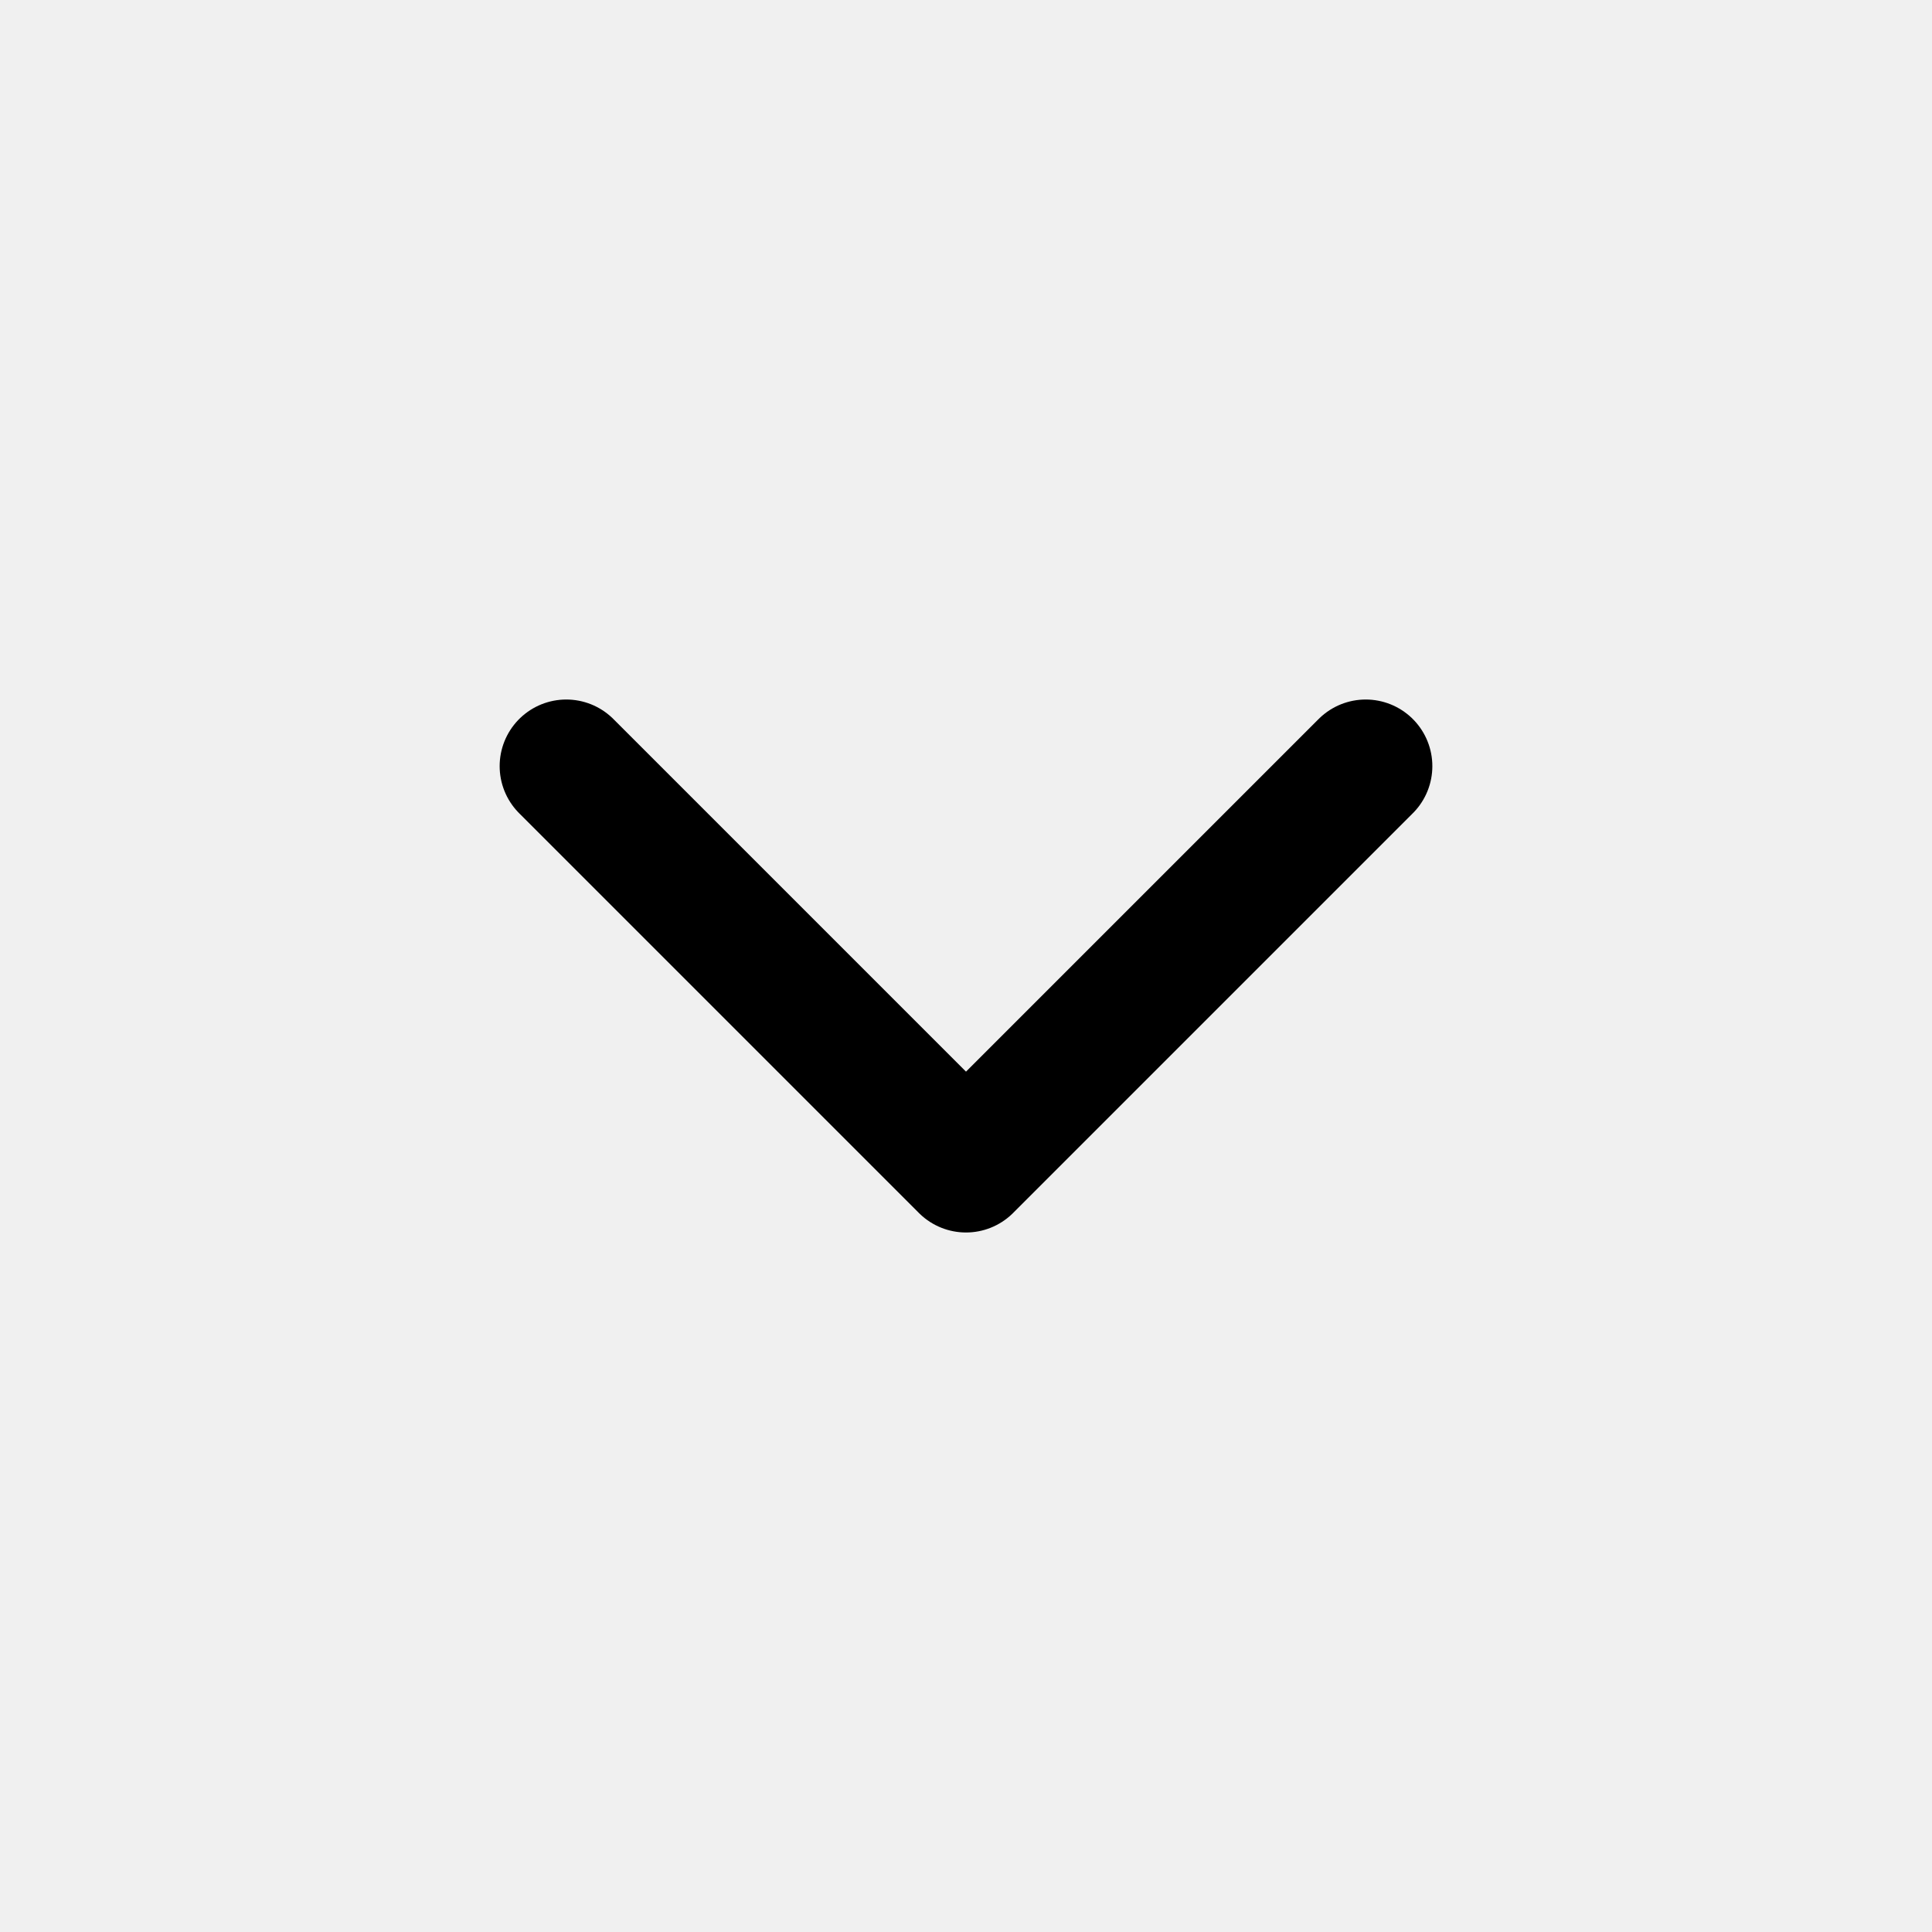
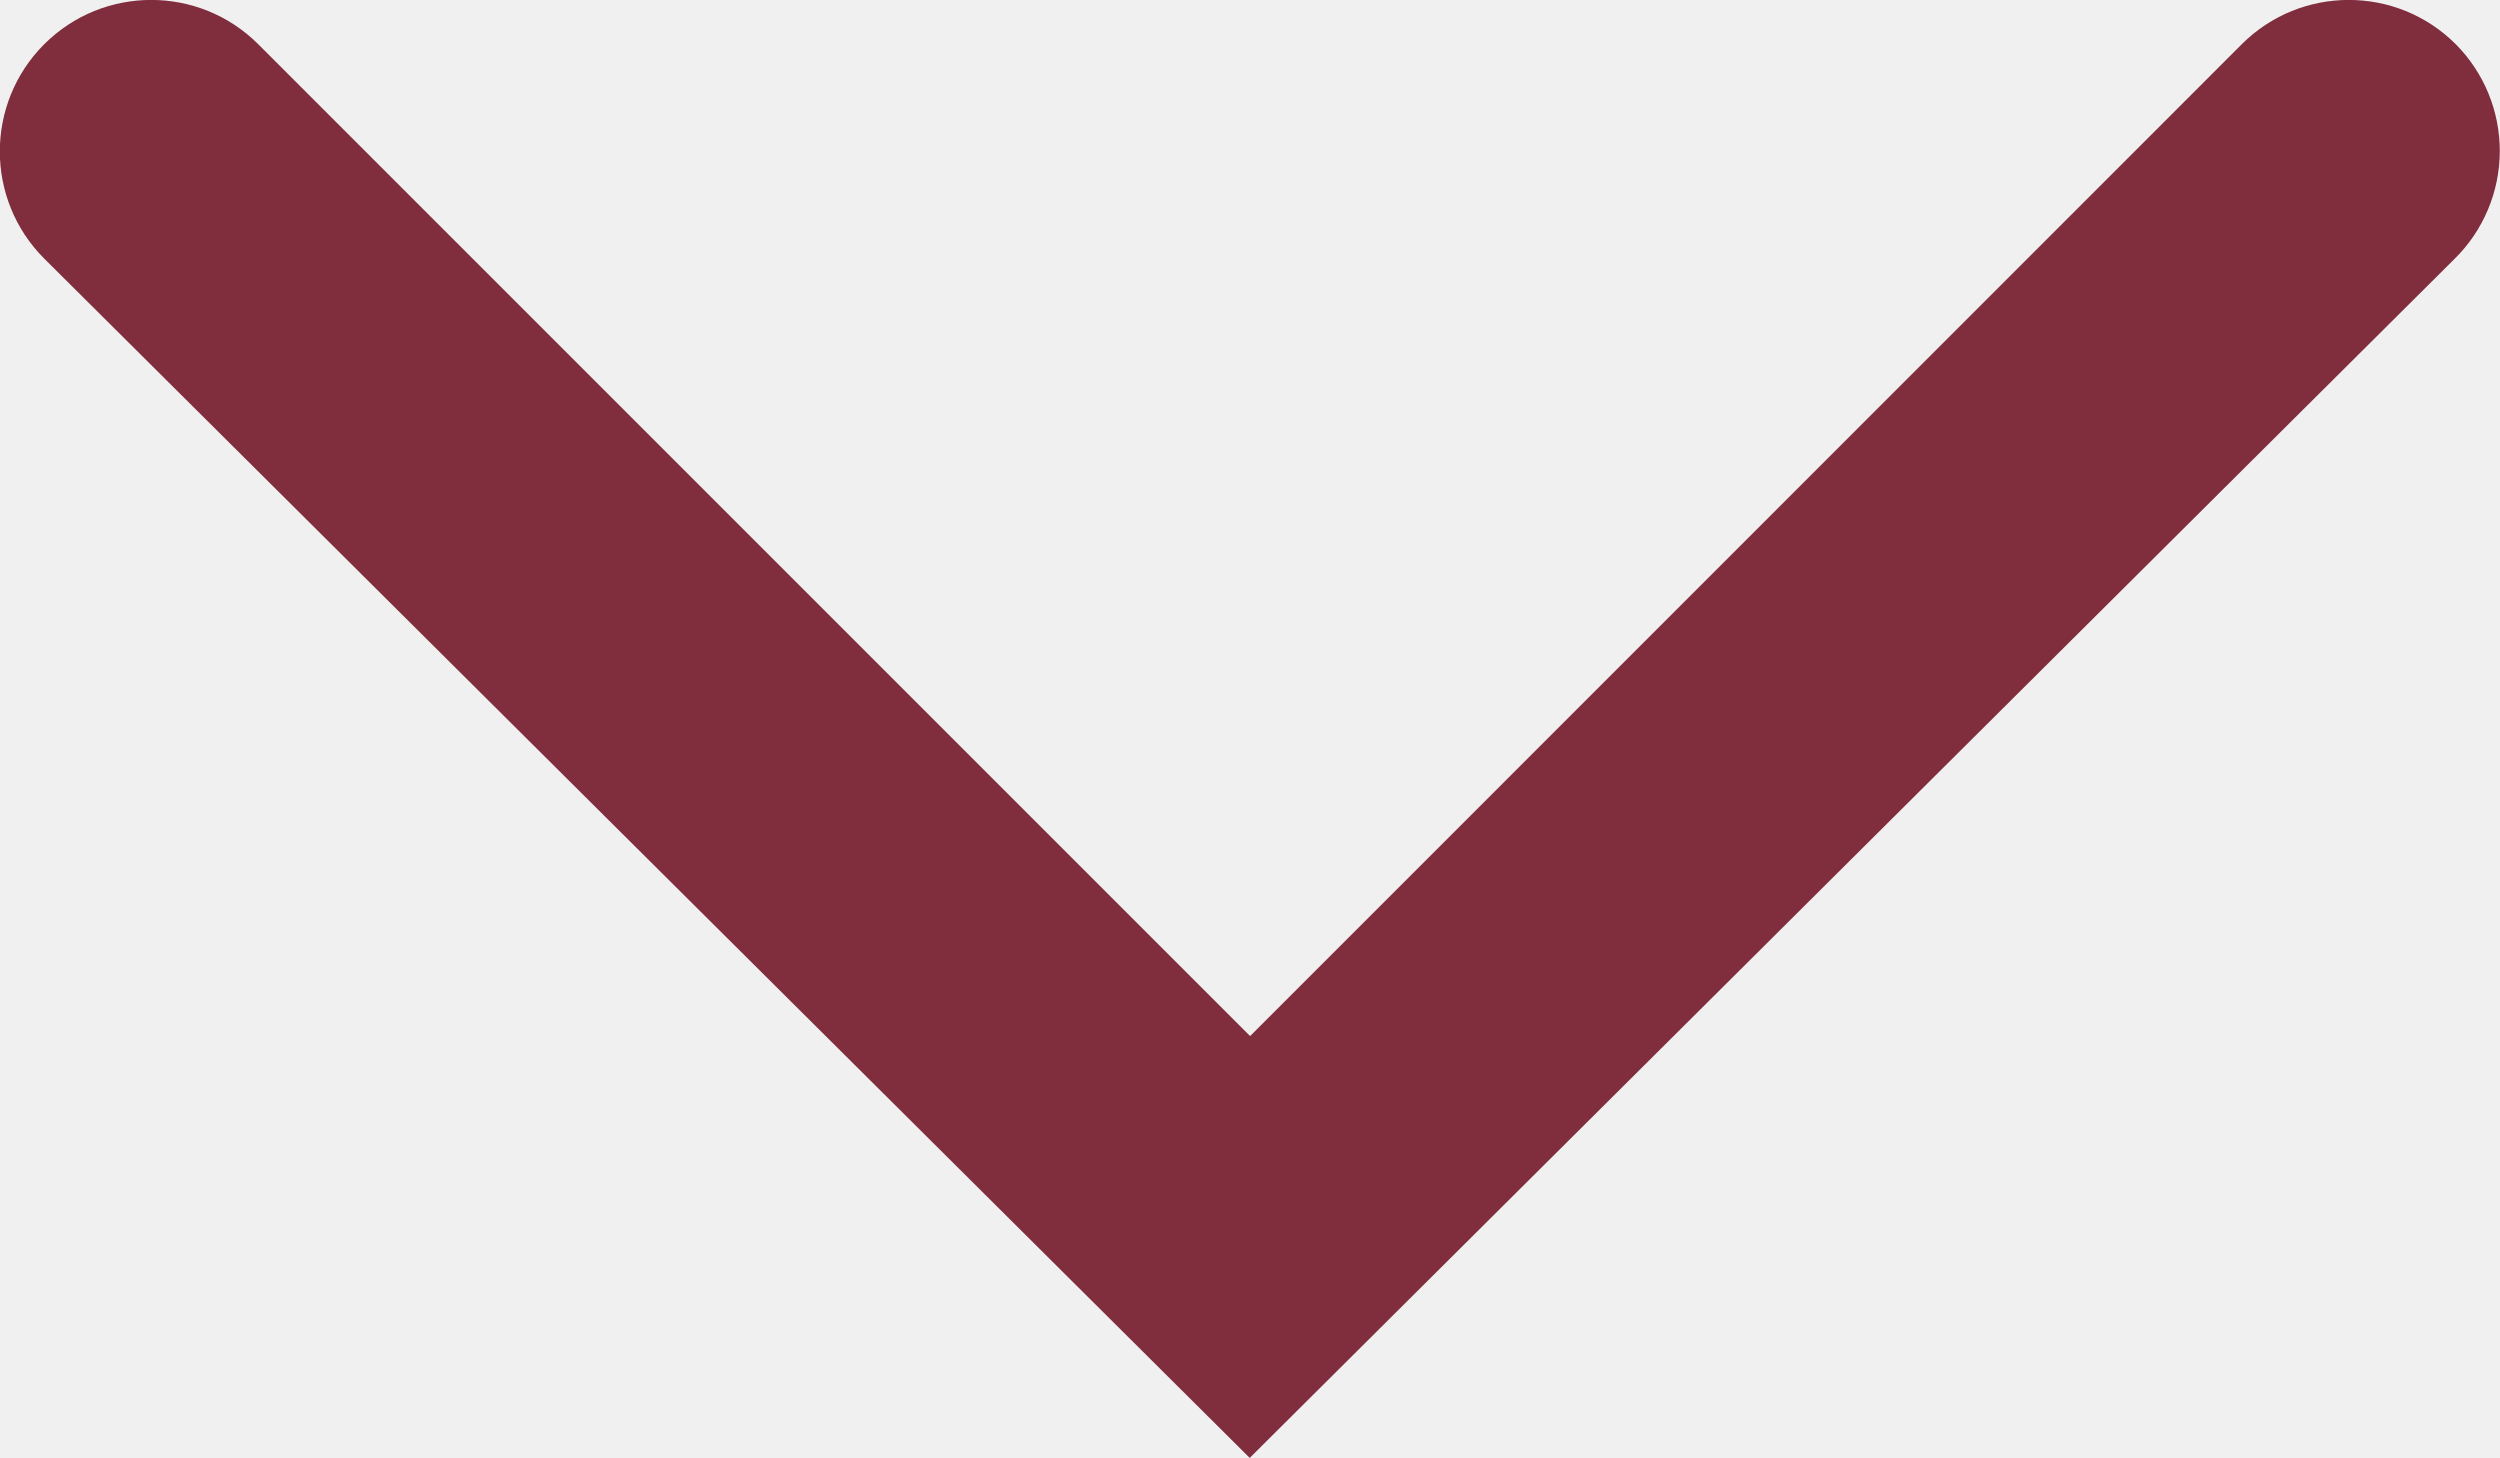
- <svg xmlns="http://www.w3.org/2000/svg" fill="none" stroke="#000" id="arrow" x="0" y="0" version="1.1" viewBox="0 0 29 29" xml:space="preserve">
-   <path stroke-linecap="round" stroke-linejoin="round" stroke-miterlimit="10" stroke-width="2" d="m20.5 11.5-6 6-6-6" />
+ <svg xmlns="http://www.w3.org/2000/svg" viewBox="0 0 133.41 77.78">
+   <defs>
+     <style>.cls-1,.cls-5{fill:none;}.cls-2{isolation:isolate;}.cls-3{opacity:0.02;}.cls-4{clip-path:url(#clip-path);}.cls-5{stroke:#fff;stroke-miterlimit:10;stroke-width:8px;}.cls-6{opacity:0.01;}.cls-7{clip-path:url(#clip-path-2);}.cls-8{fill:#802d3d;mix-blend-mode:multiply;}</style>
+     <clipPath id="clip-path">
+       <rect class="cls-1" x="-1722.83" y="-1370.6" width="1440" height="896" />
+     </clipPath>
+     <clipPath id="clip-path-2">
+       <rect class="cls-1" x="-1722.83" y="-286.6" width="1440" height="896" />
+     </clipPath>
+   </defs>
+   <g class="cls-2">
+     <g id="Layer_1" data-name="Layer 1">
+       <g class="cls-3">
+         <g class="cls-4">
+           <line class="cls-5" x1="212.68" y1="-908.31" x2="-1302.19" y2="4.61" />
+           <line class="cls-5" x1="249.2" y1="-903.65" x2="-1265.67" y2="9.27" />
+           <line class="cls-5" x1="260.63" y1="-886.39" x2="-1254.25" y2="26.54" />
+           <line class="cls-5" x1="287.05" y1="-828.12" x2="-1227.82" y2="84.8" />
+           <line class="cls-5" x1="276.48" y1="-870.86" x2="-1238.39" y2="42.06" />
+           <line class="cls-5" x1="286.9" y1="-853.6" x2="-1227.97" y2="59.33" />
+           <line class="cls-5" x1="307.76" y1="-816.07" x2="-1207.12" y2="96.85" />
+           <line class="cls-5" x1="321.18" y1="-799.81" x2="-1193.69" y2="113.11" />
+         </g>
+       </g>
+       <g class="cls-6">
+         <g class="cls-7">
+           <line class="cls-5" x1="32.2" y1="-36.65" x2="-1482.67" y2="876.27" />
+           <line class="cls-5" x1="43.63" y1="-19.39" x2="-1471.25" y2="893.54" />
+           <line class="cls-5" x1="70.05" y1="38.88" x2="-1444.82" y2="951.8" />
+           <line class="cls-5" x1="59.48" y1="-3.86" x2="-1455.39" y2="909.06" />
+           <line class="cls-5" x1="69.9" y1="13.4" x2="-1444.97" y2="926.33" />
+           <line class="cls-5" x1="90.76" y1="50.93" x2="-1424.12" y2="963.85" />
+           <line class="cls-5" x1="104.18" y1="67.19" x2="-1410.69" y2="980.11" />
+           <line class="cls-5" x1="140.7" y1="71.85" x2="-1374.17" y2="984.77" />
+         </g>
+       </g>
+       <path class="cls-8" d="M131.05,2.36h0a8.08,8.08,0,0,0-11.42,0L66.71,55.29,13.78,2.36a8.08,8.08,0,0,0-11.42,0h0a8.09,8.09,0,0,0,0,11.44l64.33,64L131,13.8A8.08,8.08,0,0,0,131.05,2.36Z" />
+     </g>
+   </g>
</svg>
